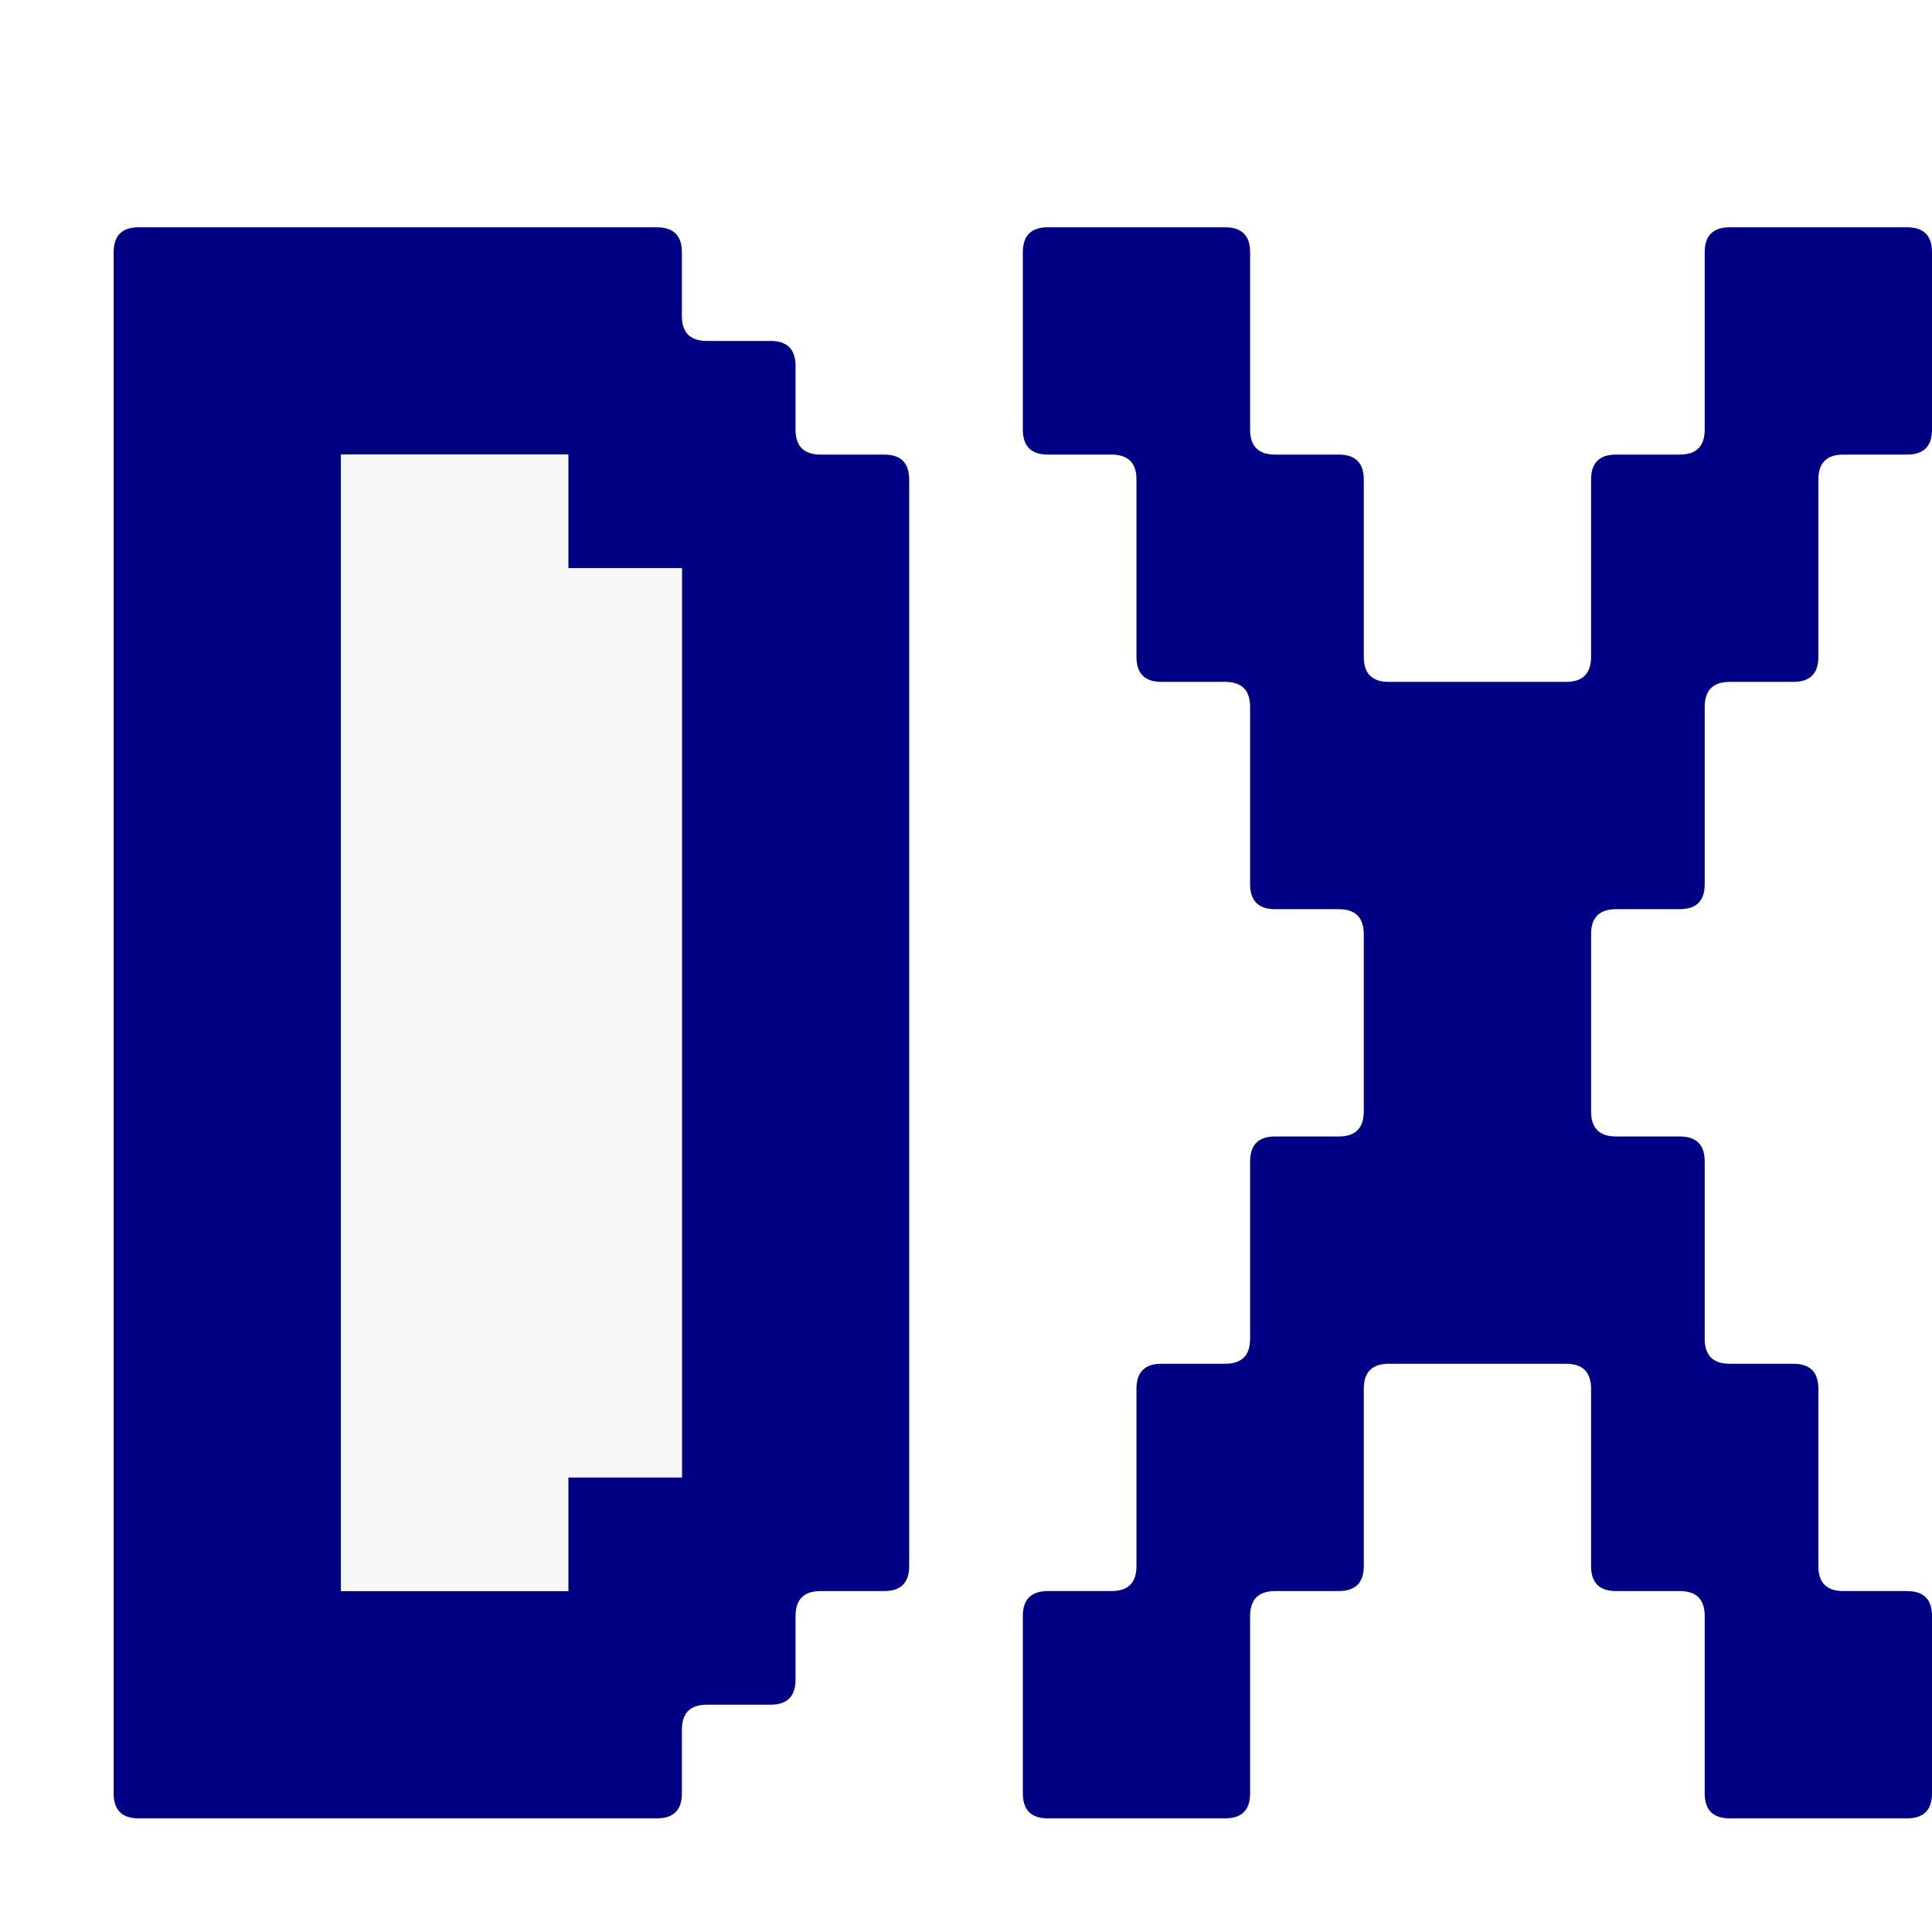
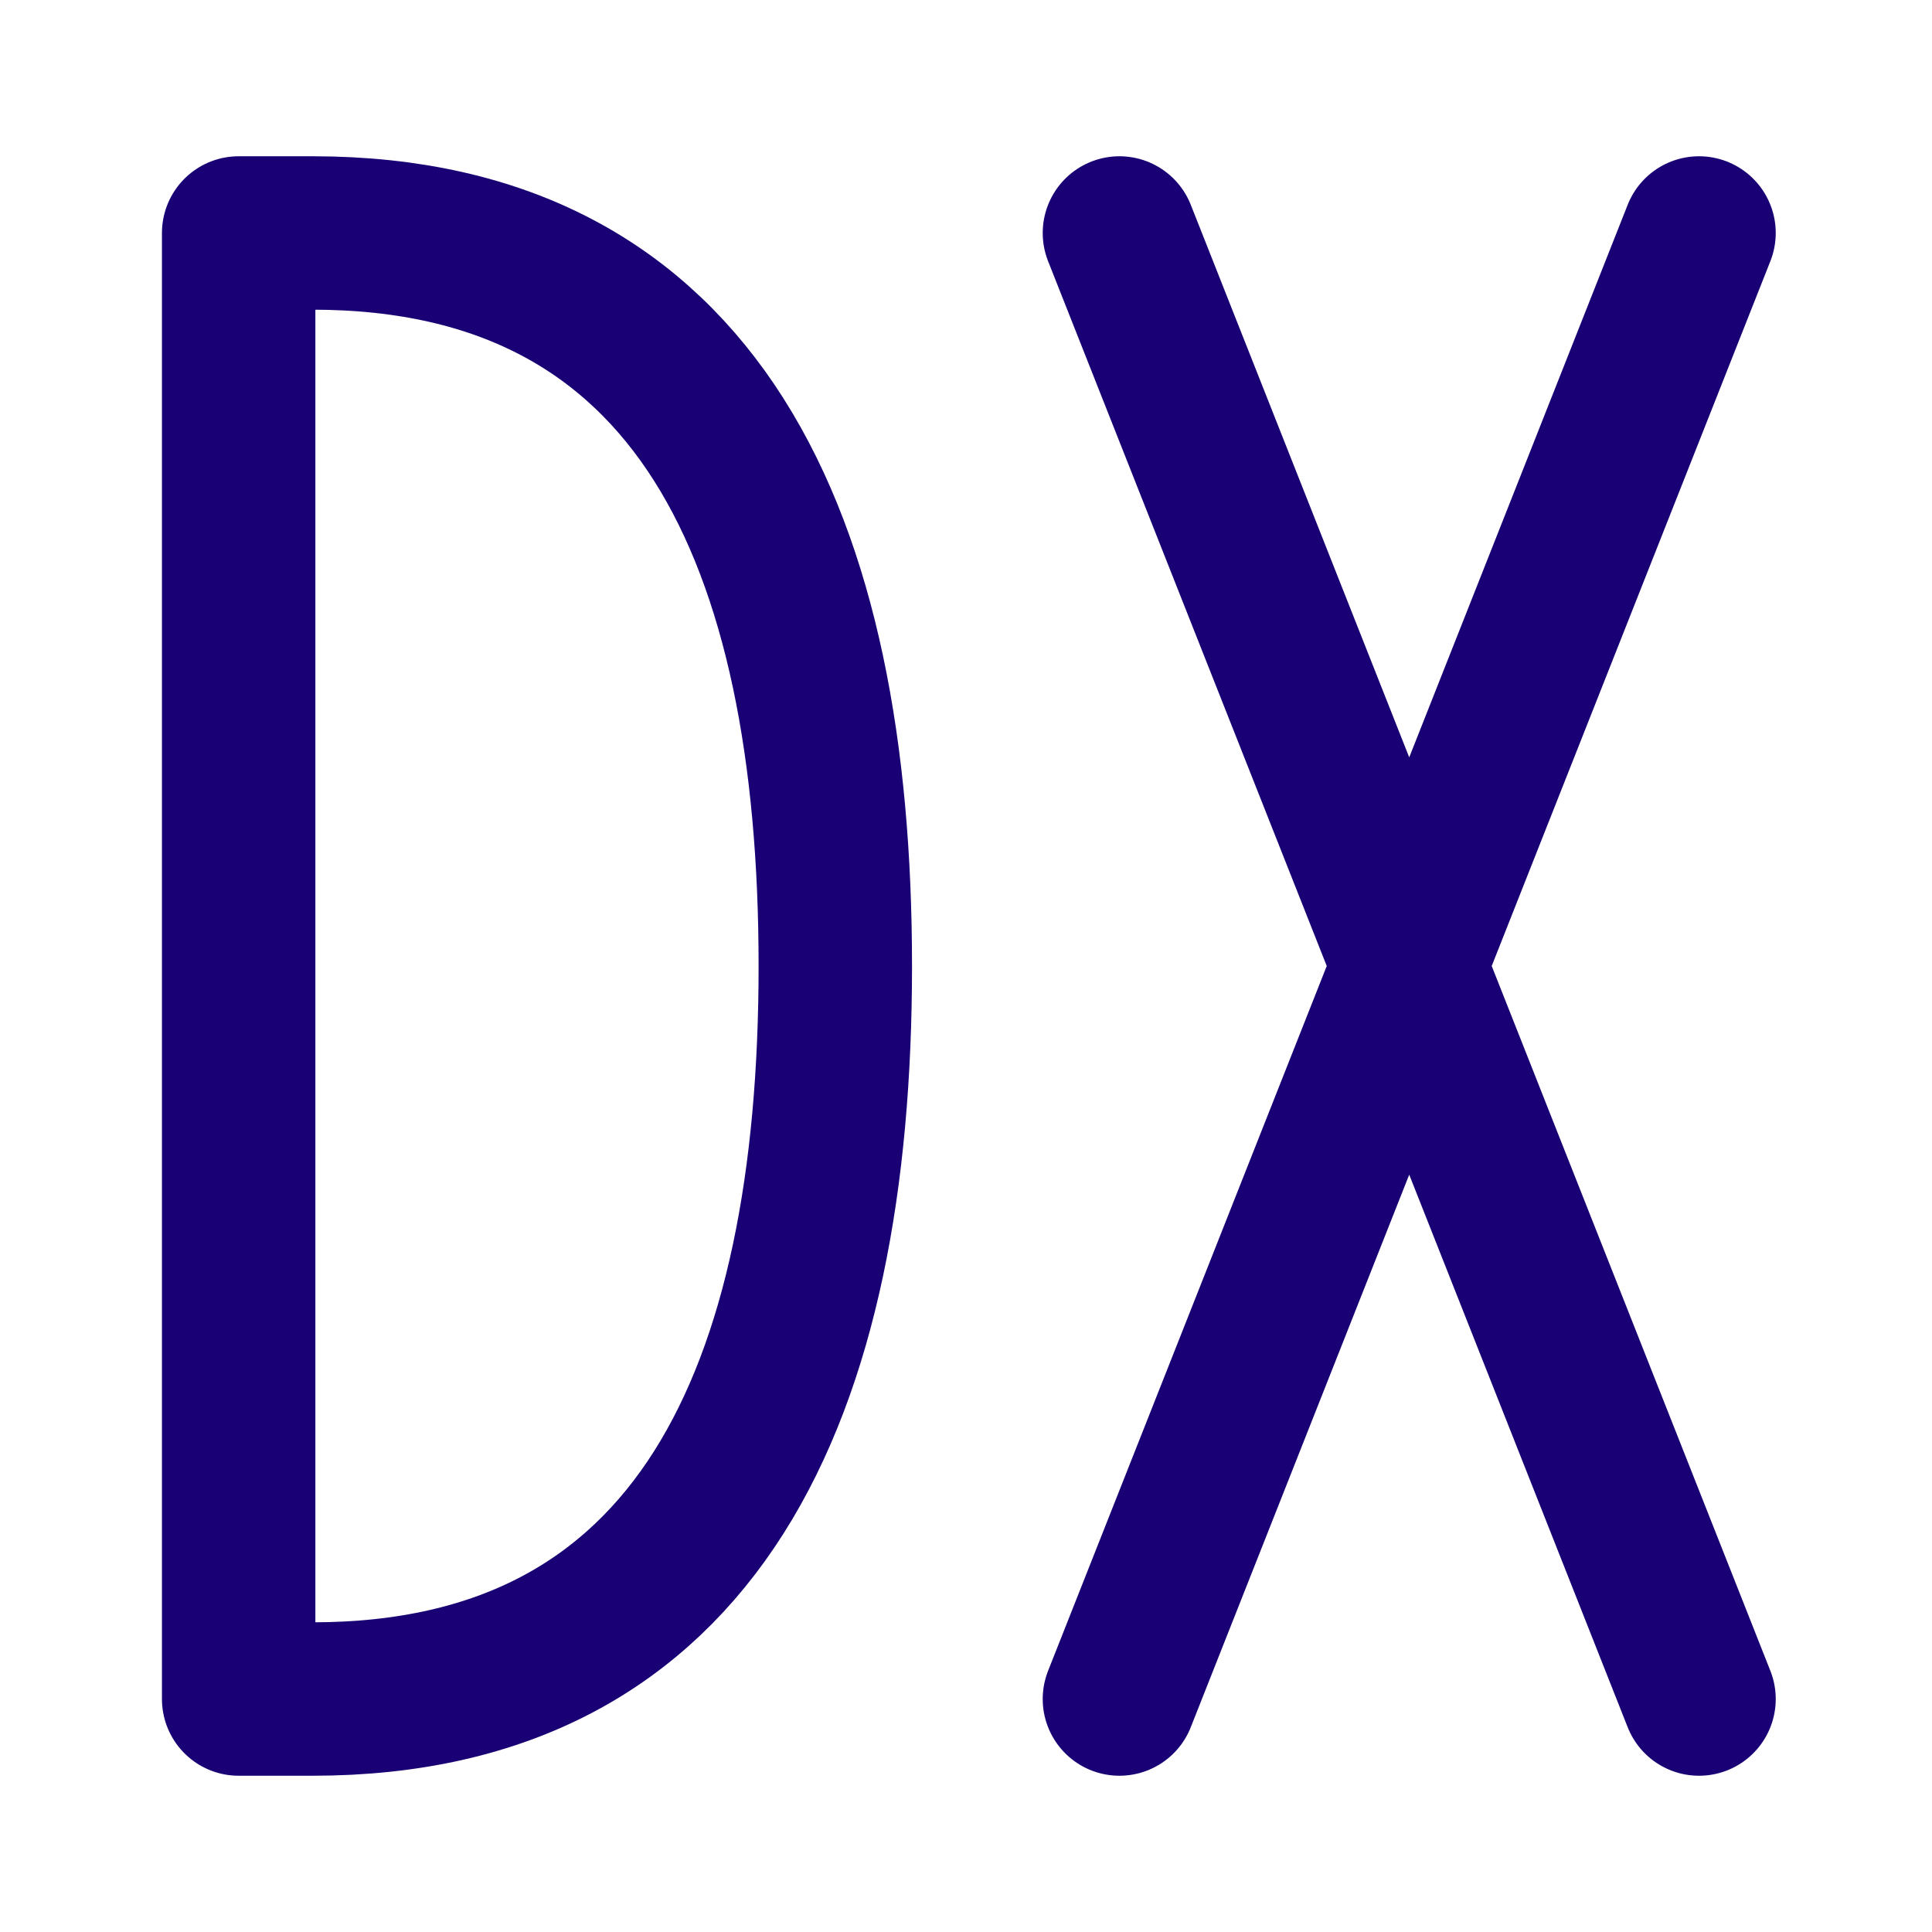
<svg xmlns="http://www.w3.org/2000/svg" viewBox="0 0 17 17">
-   <path fill="#000084" fill-rule="evenodd" d="M1 2.22Q1 2 1.22 2L5.78 2Q6 2 6 2.22L6 2.78Q6 3 6.22 3L6.78 3Q7 3 7 3.22L7 3.78Q7 4 7.22 4L7.78 4Q8 4 8 4.22L8 13.78Q8 14 7.78 14L7.22 14Q7 14 7 14.22L7 14.78Q7 15 6.78 15L6.22 15Q6 15 6 15.22L6 15.78Q6 16 5.78 16L1.22 16Q1 16 1 15.78ZM3 4L3 14L5 14L5 13L6 13L6 5L5 5L5 4ZM9 2.22Q9 2 9.22 2L10.78 2Q11 2 11 2.22L11 3.78Q11 4 11.22 4L11.78 4Q12 4 12 4.22L12 5.78Q12 6 12.22 6L13.78 6Q14 6 14 5.78L14 4.22Q14 4 14.22 4L14.78 4Q15 4 15 3.78L15 2.22Q15 2 15.22 2L16.78 2Q17 2 17 2.22L17 3.78Q17 4 16.78 4L16.22 4Q16 4 16 4.22L16 5.78Q16 6 15.78 6L15.22 6Q15 6 15 6.22L15 7.78Q15 8 14.78 8L14.22 8Q14 8 14 8.22L14 9.78Q14 10 14.22 10L14.78 10Q15 10 15 10.22L15 11.78Q15 12 15.22 12L15.78 12Q16 12 16 12.22L16 13.78Q16 14 16.22 14L16.78 14Q17 14 17 14.22L17 15.78Q17 16 16.78 16L15.22 16Q15 16 15 15.78L15 14.22Q15 14 14.78 14L14.22 14Q14 14 14 13.78L14 12.22Q14 12 13.78 12L12.22 12Q12 12 12 12.22L12 13.78Q12 14 11.78 14L11.22 14Q11 14 11 14.22L11 15.78Q11 16 10.78 16L9.22 16Q9 16 9 15.78L9 14.22Q9 14 9.22 14L9.78 14Q10 14 10 13.78L10 12.22Q10 12 10.22 12L10.78 12Q11 12 11 11.78L11 10.22Q11 10 11.22 10L11.78 10Q12 10 12 9.78L12 8.22Q12 8 11.78 8L11.22 8Q11 8 11 7.78L11 6.22Q11 6 10.78 6L10.22 6Q10 6 10 5.78L10 4.22Q10 4 9.78 4L9.22 4Q9 4 9 3.78Z" />
-   <path fill="#f7f7f7" fill-rule="evenodd" d="M3 4L5 4L5 5L6 5L6 13L5 13L5 14L3 14Z" />
+   <path d="M2.1 2.05h.65c3.4 0 4.6 2.7 4.6 6.45s-1.2 6.45-4.6 6.45H2.1Z M9.85 2.05l5.1 12.9m0-12.9-5.1 12.9" fill="none" stroke="#190074" stroke-width="1.35" stroke-linejoin="round" stroke-linecap="round" />
</svg>
